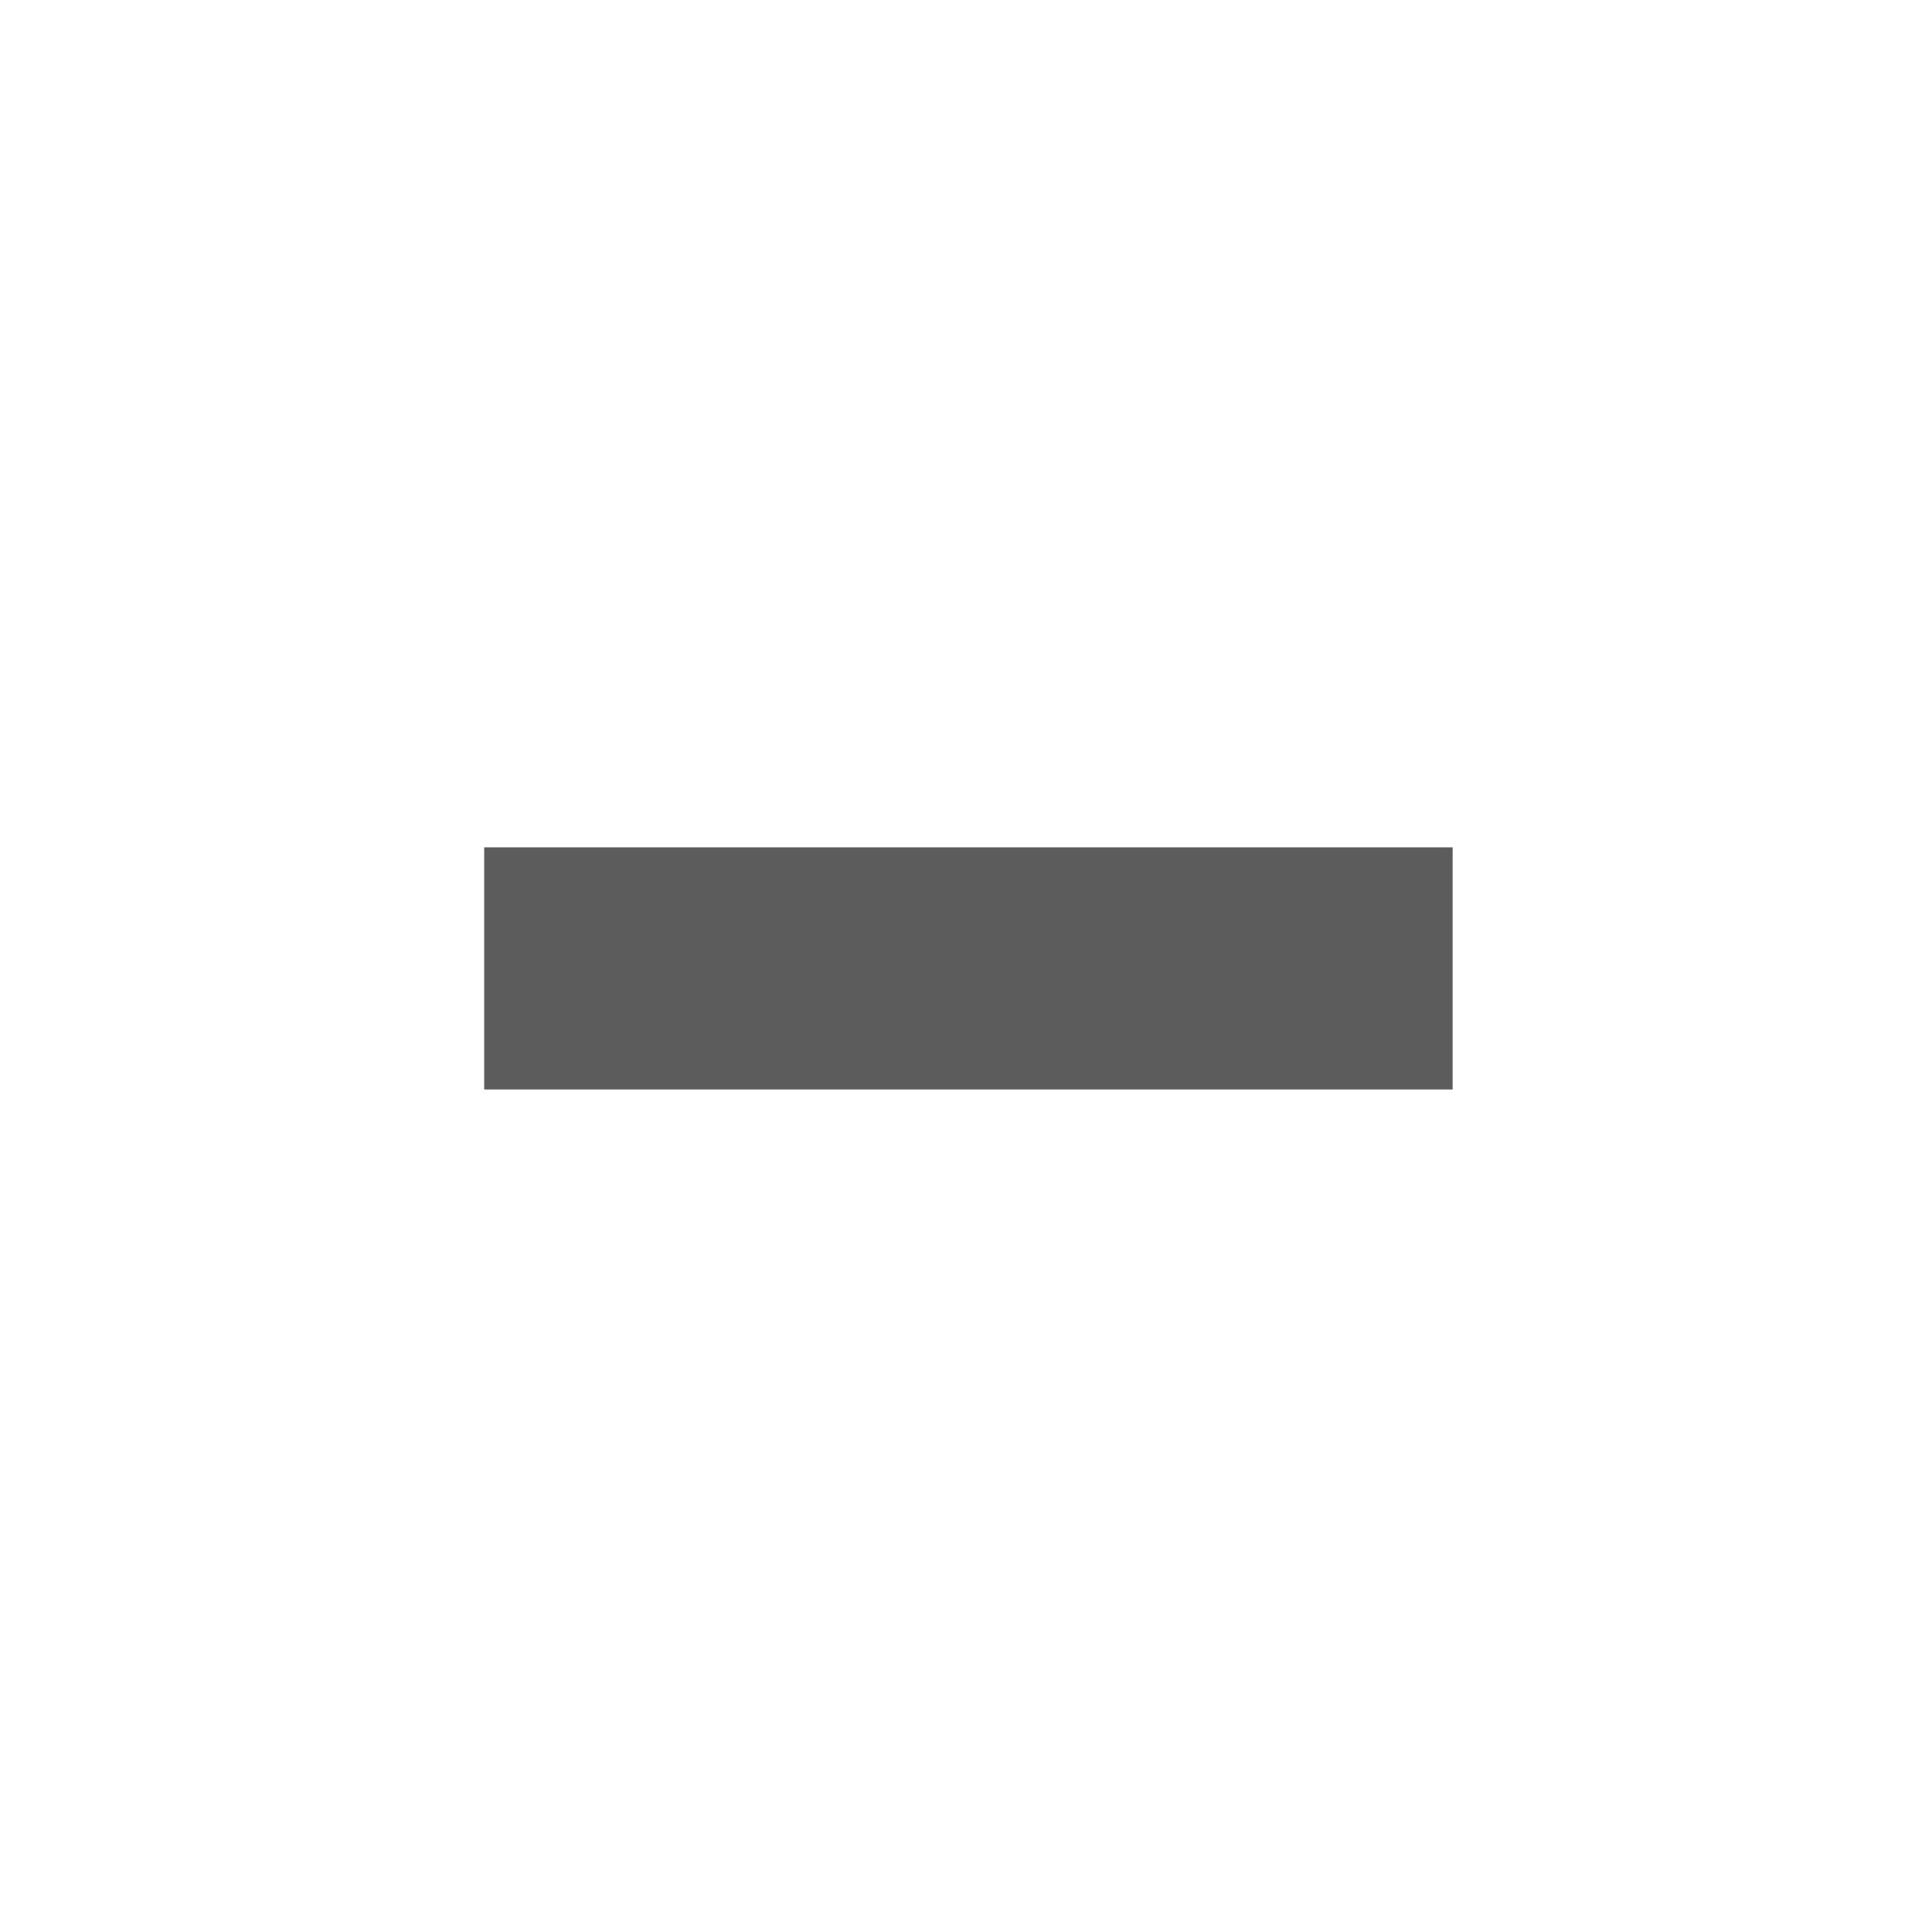
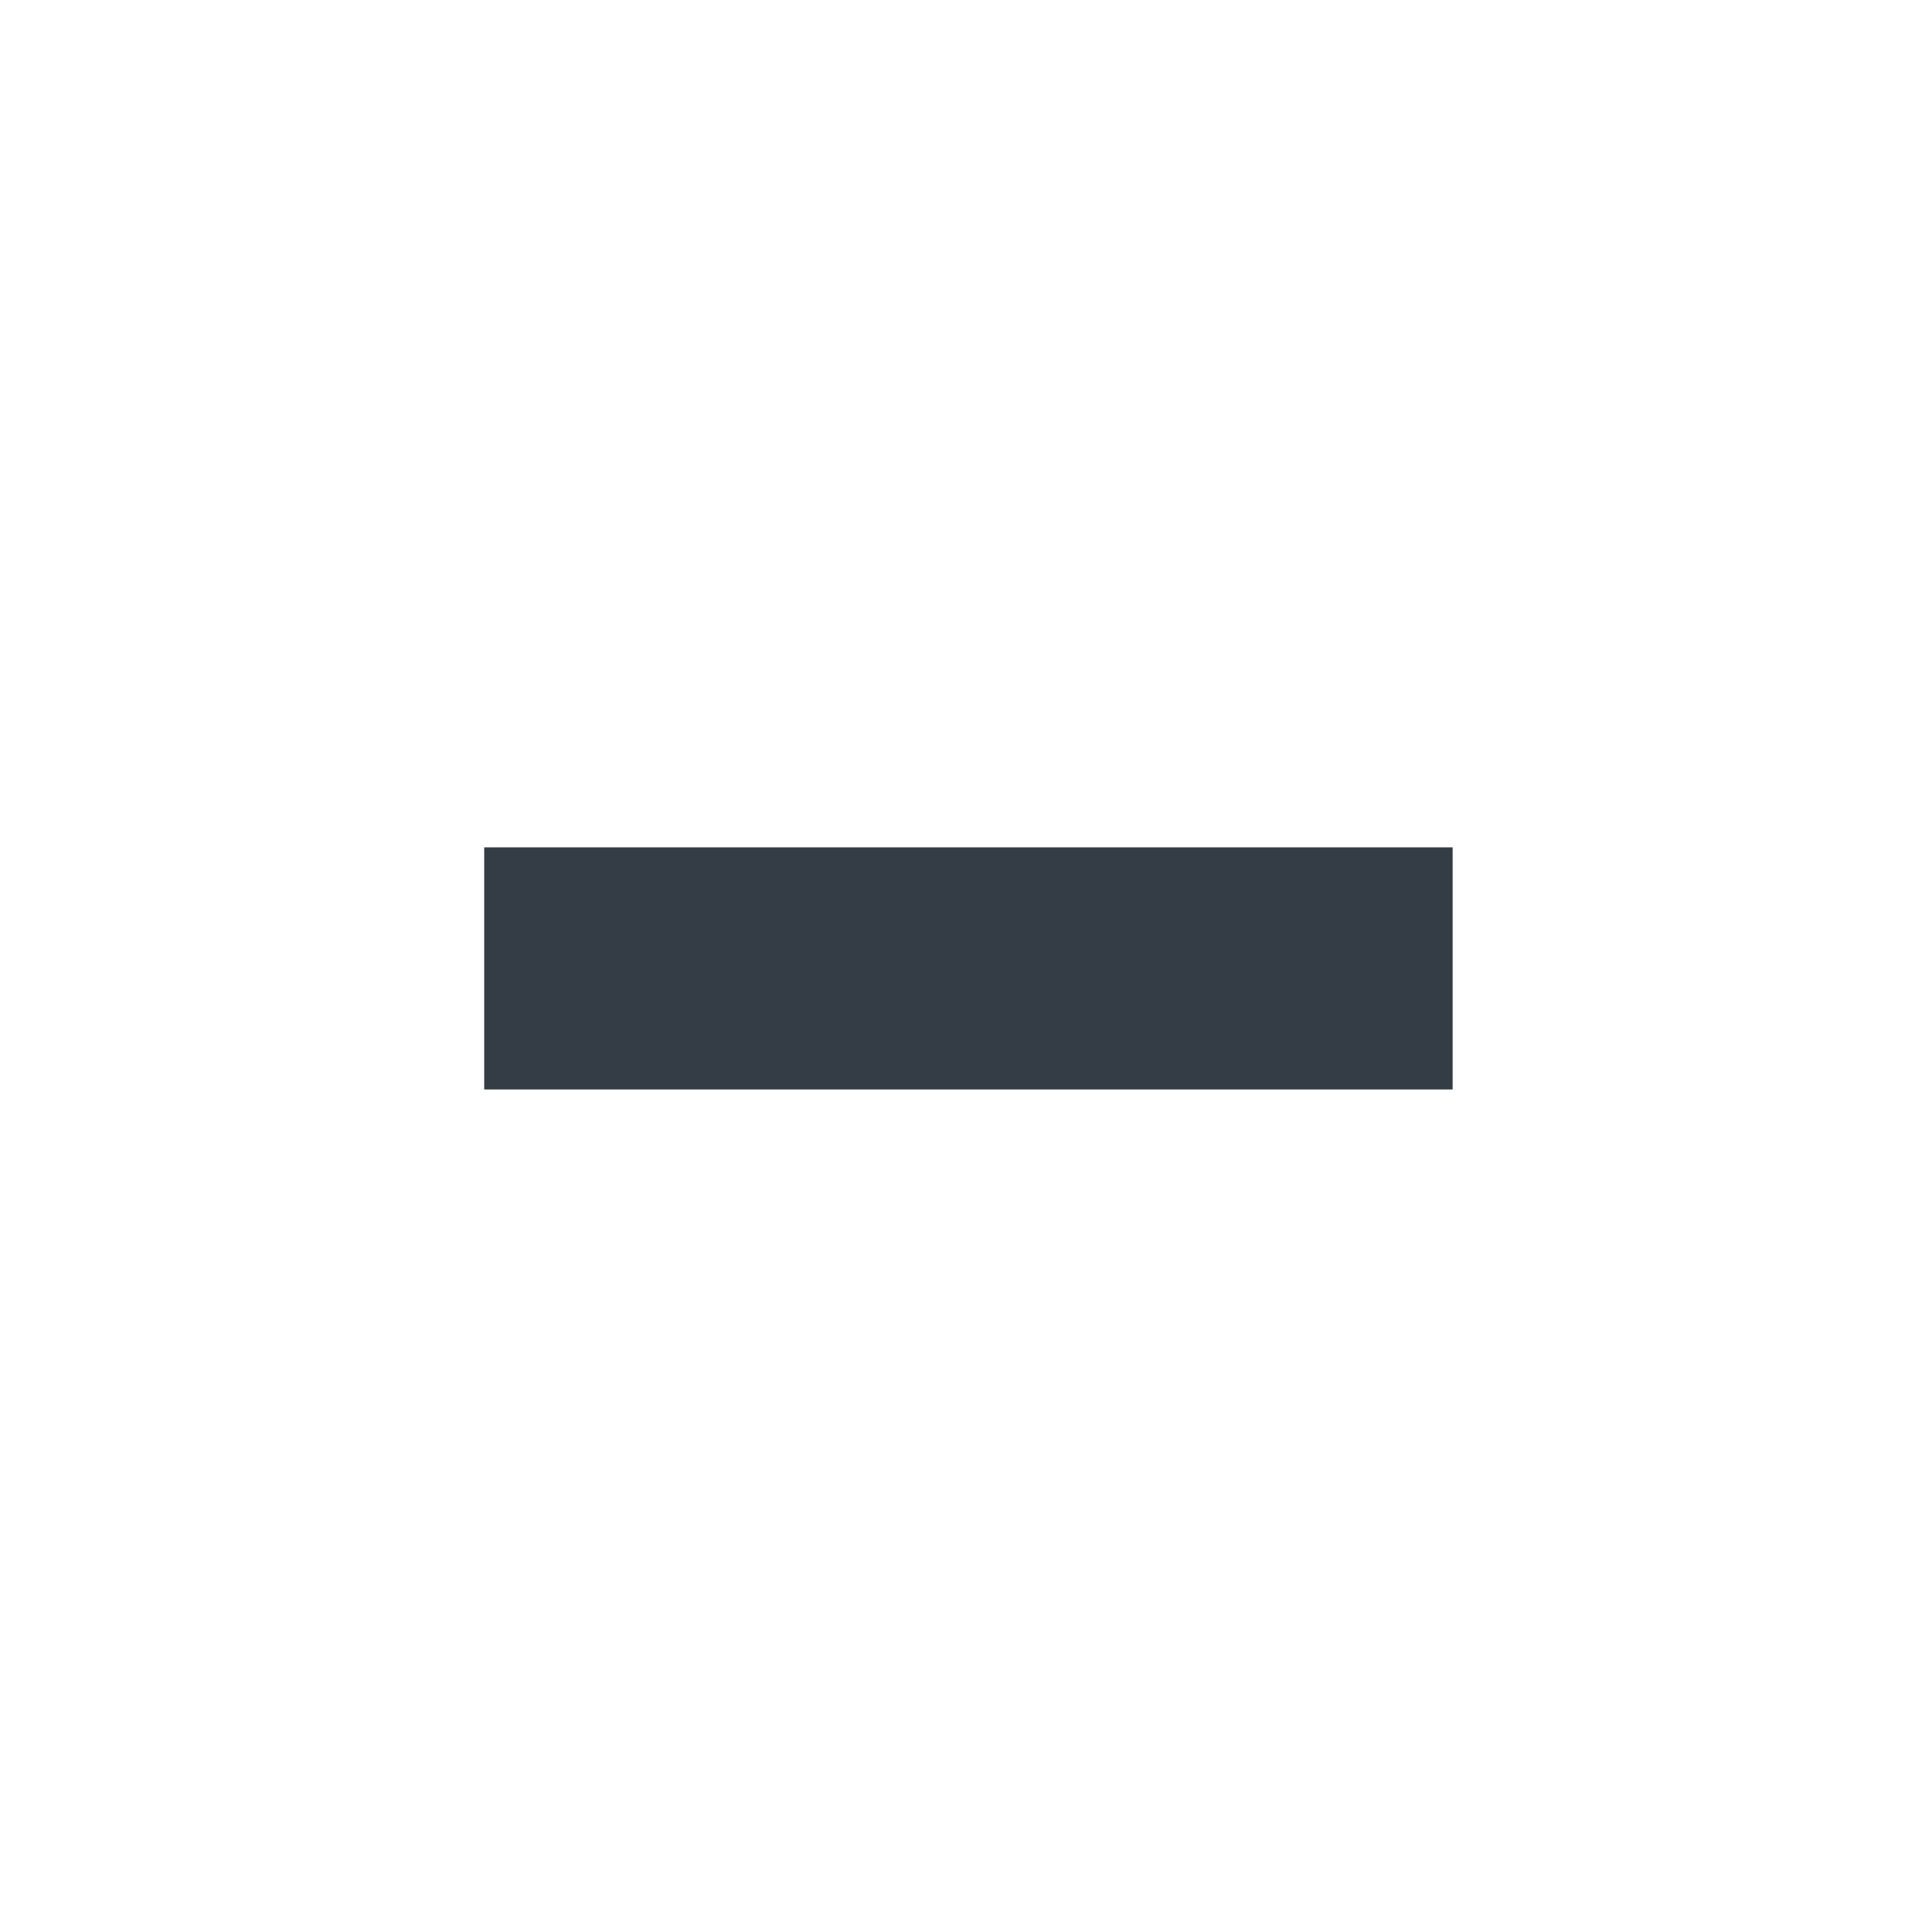
<svg xmlns="http://www.w3.org/2000/svg" width="133pt" height="133pt" viewBox="0 0 133 133" version="1.1">
  <g id="surface1">
-     <path style=" stroke:none;fill-rule:nonzero;fill:#5c5c5c;fill-opacity:1;" d="M 33.332 58.332 L 100 58.332 L 100 75 L 33.332 75 Z M 33.332 58.332 " />
+     <path style=" stroke:none;fill-rule:nonzero;fill:#343d46;fill-opacity:1;" d="M 33.332 58.332 L 100 58.332 L 100 75 L 33.332 75 Z M 33.332 58.332 " />
  </g>
</svg>
